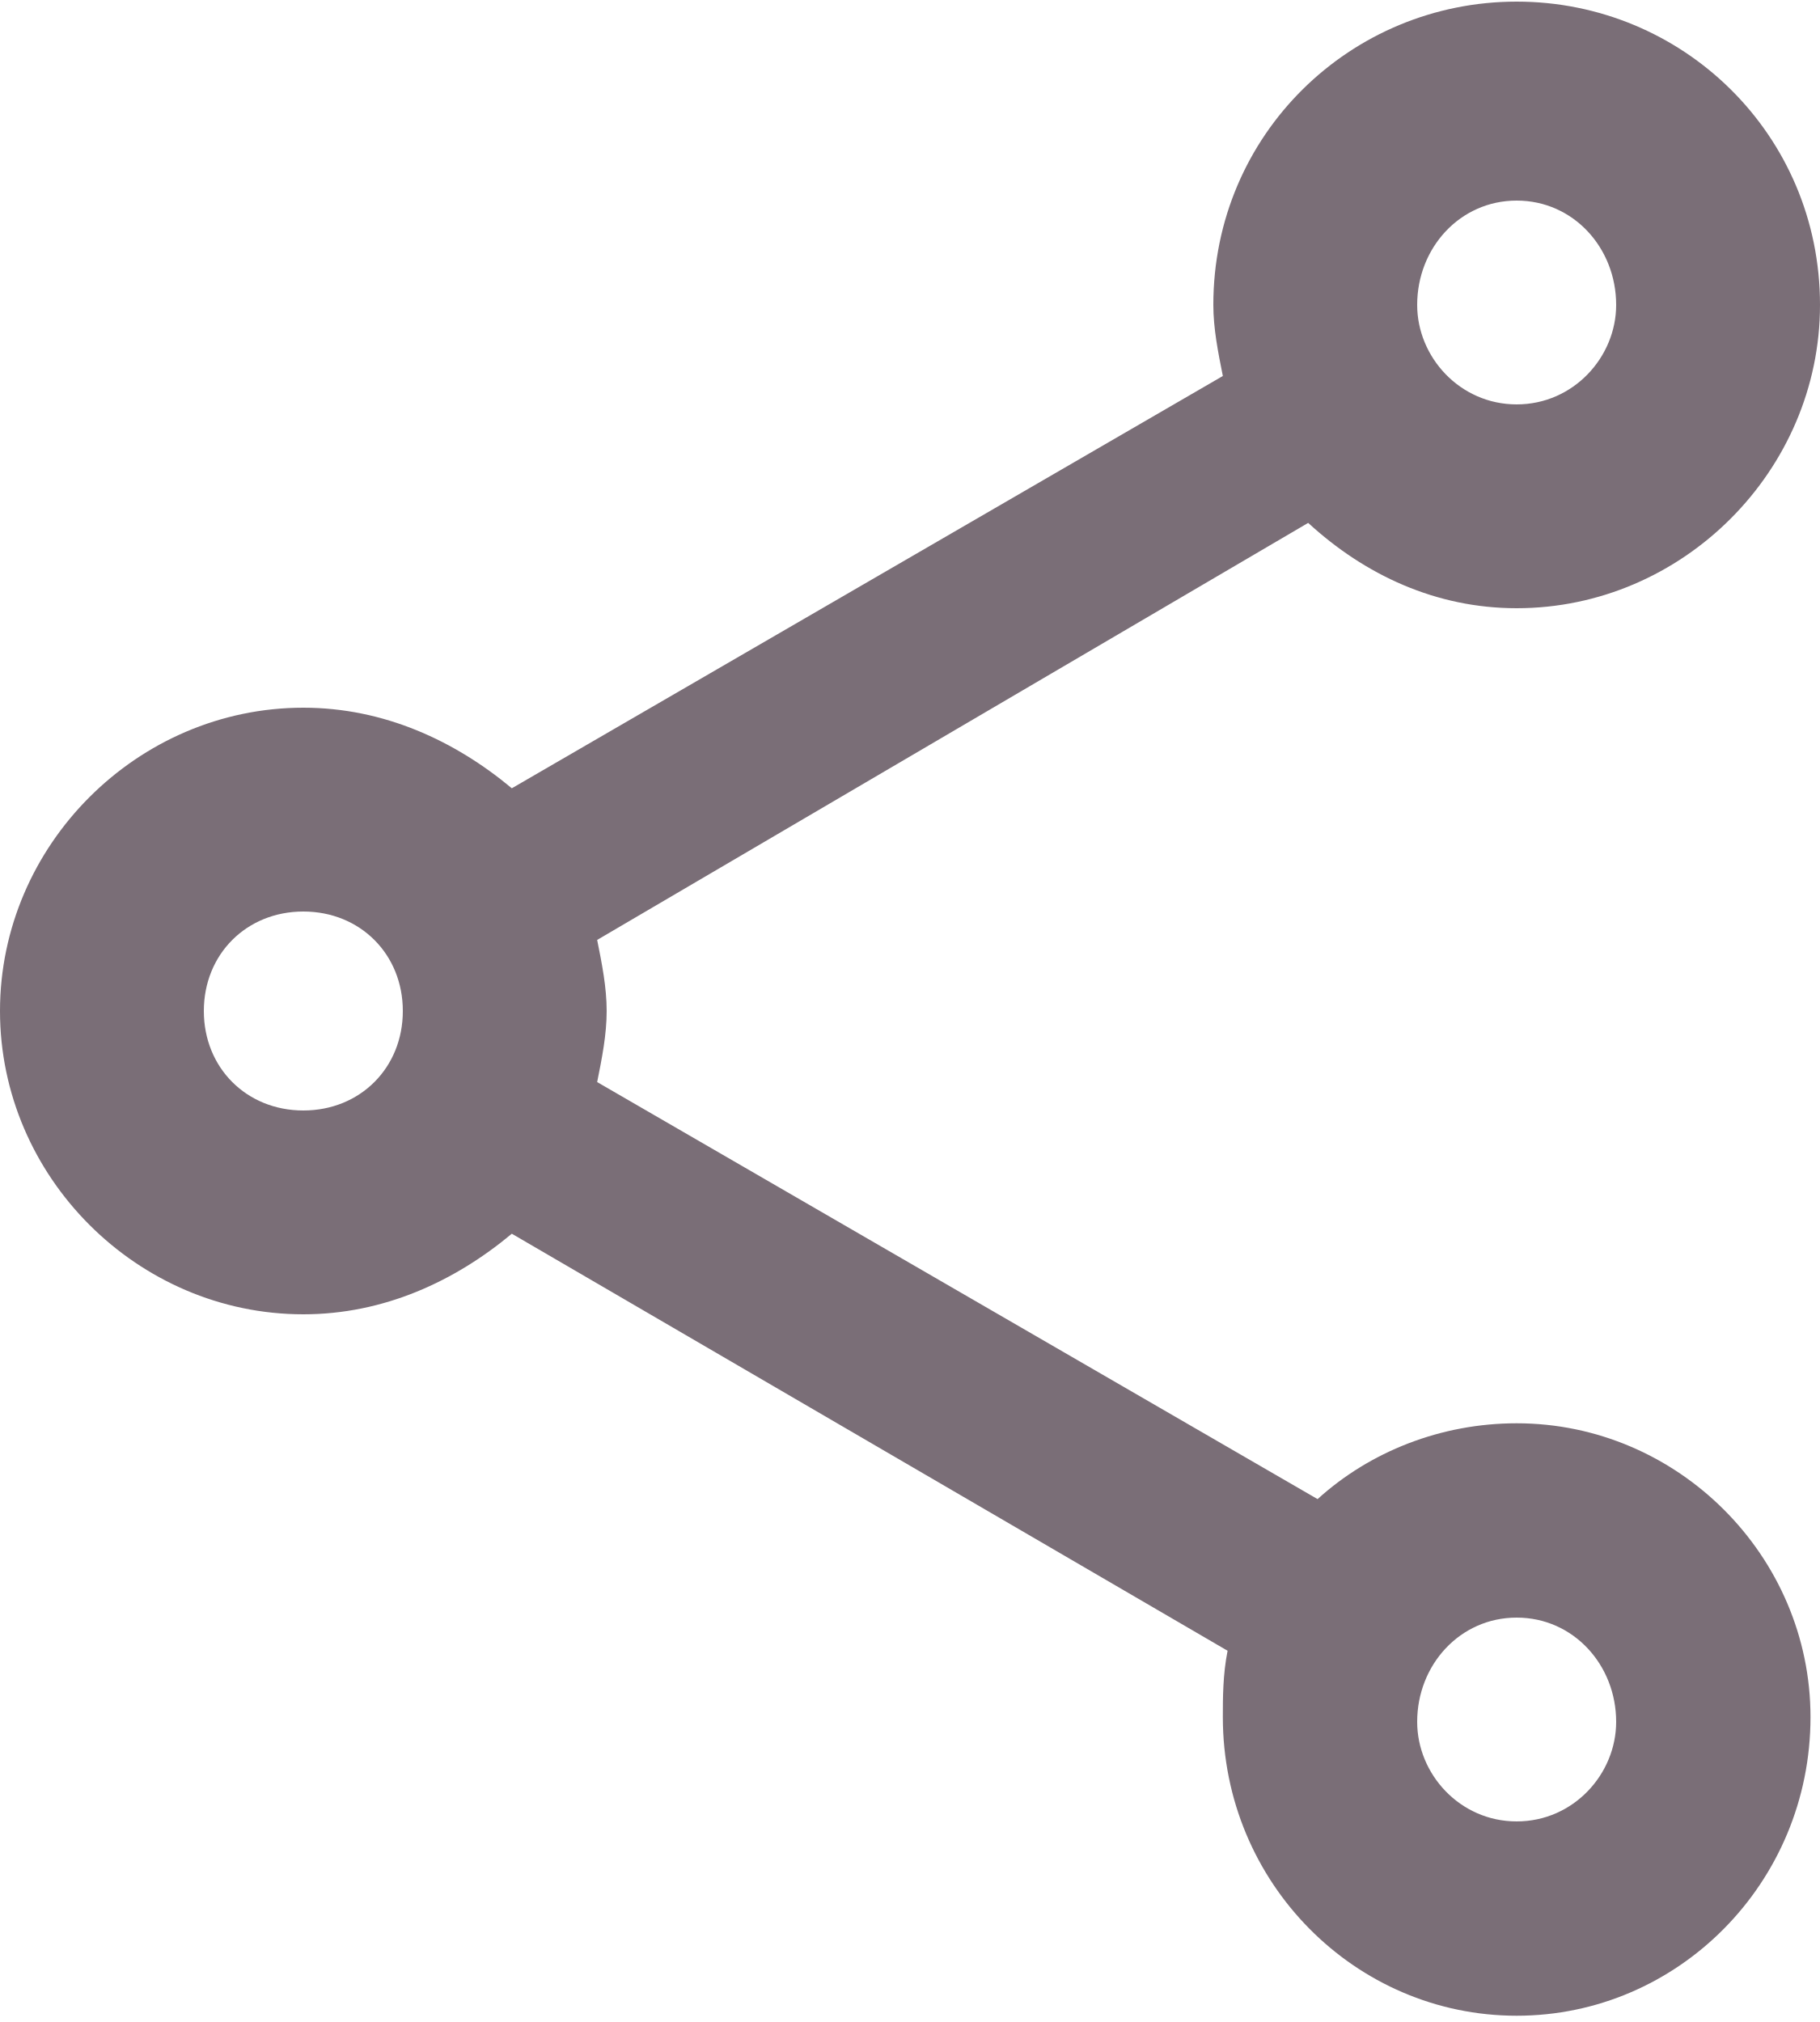
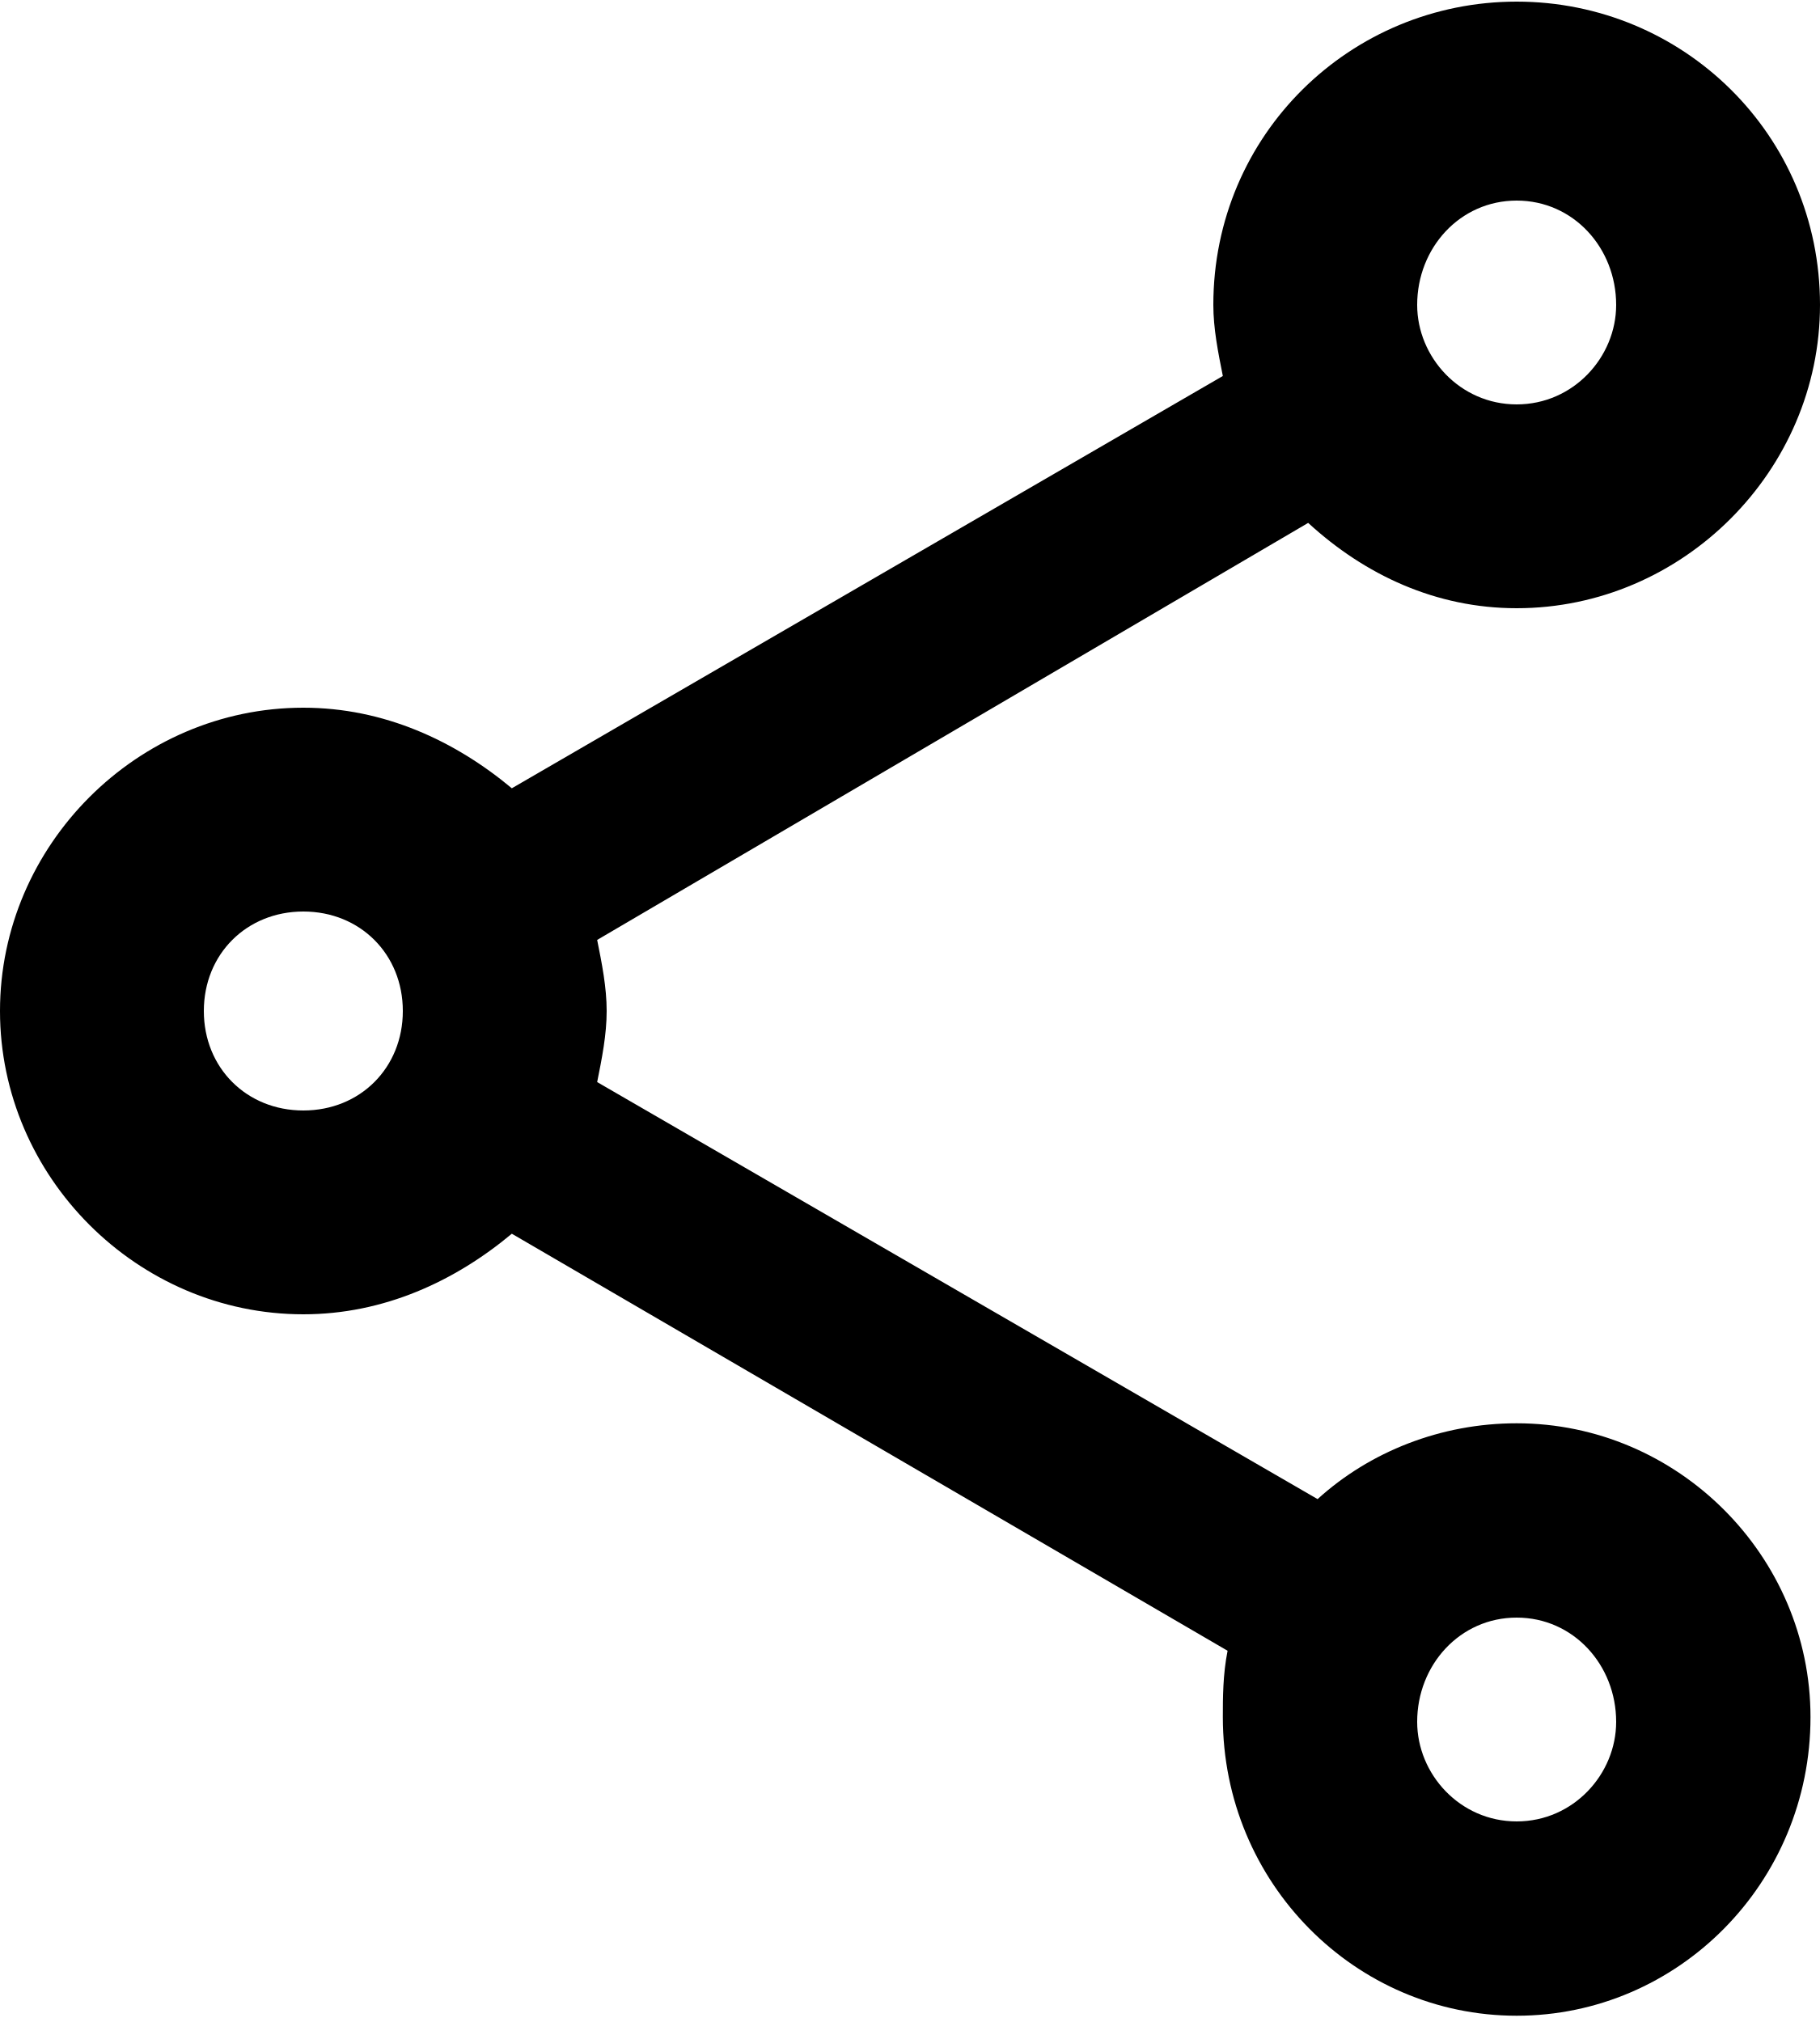
- <svg xmlns="http://www.w3.org/2000/svg" width="18px" height="20px" viewBox="0 0 18 20" version="1.1">
-   <g id="Work-In-Progress" stroke="none" stroke-width="1" fill="none" fill-rule="evenodd">
-     <g id="4-1-1" transform="translate(-323, -264)">
-       <g id="Group-5" transform="translate(0, 234)">
-         <g id="Group-2" transform="translate(280, 28)">
-           <g id="Group" transform="translate(40, 0)">
-             <rect id="Path" x="0" y="0" width="24" height="24" />
-             <path d="M18,21.938 C19.594,21.938 20.906,20.625 20.906,18.984 C20.906,17.391 19.594,16.078 18,16.078 C17.25,16.078 16.547,16.359 16.031,16.828 L8.906,12.703 C8.953,12.469 9,12.234 9,12 C9,11.766 8.953,11.531 8.906,11.297 L15.938,7.172 C16.5,7.688 17.203,8.016 18,8.016 C19.641,8.016 21,6.656 21,5.016 C21,3.328 19.641,2.016 18,2.016 C16.359,2.016 15,3.328 15,5.016 C15,5.25 15.047,5.484 15.094,5.719 L8.062,9.797 C7.5,9.328 6.797,9 6,9 C4.359,9 3,10.359 3,12 C3,13.641 4.359,15 6,15 C6.797,15 7.5,14.672 8.062,14.203 L15.141,18.328 C15.094,18.562 15.094,18.797 15.094,18.984 C15.094,20.625 16.406,21.938 18,21.938 Z M18,6 C17.438,6 17.016,5.531 17.016,5.016 C17.016,4.453 17.438,3.984 18,3.984 C18.562,3.984 18.984,4.453 18.984,5.016 C18.984,5.531 18.562,6 18,6 Z M6,12.984 C5.438,12.984 5.016,12.562 5.016,12 C5.016,11.438 5.438,11.016 6,11.016 C6.562,11.016 6.984,11.438 6.984,12 C6.984,12.562 6.562,12.984 6,12.984 Z M18,20.016 C17.438,20.016 17.016,19.547 17.016,19.031 C17.016,18.469 17.438,18 18,18 C18.562,18 18.984,18.469 18.984,19.031 C18.984,19.547 18.562,20.016 18,20.016 Z" id="s" fill="#7A6E77" fill-rule="nonzero" />
-           </g>
+ <svg xmlns="http://www.w3.org/2000/svg" width="18px" height="20px" viewBox="0 0 18 20" version="1.1" fill="currentColor" fill-rule="evenodd" clip-rule="evenodd">
+   <g id="4-1-1" transform="translate(-323, -264)">
+     <g id="Group-5" transform="translate(0, 234)">
+       <g id="Group-2" transform="translate(280, 28)">
+         <g id="Group" transform="translate(40, 0)">
+           <path d="M18,21.938 C19.594,21.938 20.906,20.625 20.906,18.984 C20.906,17.391 19.594,16.078 18,16.078 C17.25,16.078 16.547,16.359 16.031,16.828 L8.906,12.703 C8.953,12.469 9,12.234 9,12 C9,11.766 8.953,11.531 8.906,11.297 L15.938,7.172 C16.5,7.688 17.203,8.016 18,8.016 C19.641,8.016 21,6.656 21,5.016 C21,3.328 19.641,2.016 18,2.016 C16.359,2.016 15,3.328 15,5.016 C15,5.25 15.047,5.484 15.094,5.719 L8.062,9.797 C7.5,9.328 6.797,9 6,9 C4.359,9 3,10.359 3,12 C3,13.641 4.359,15 6,15 C6.797,15 7.5,14.672 8.062,14.203 L15.141,18.328 C15.094,18.562 15.094,18.797 15.094,18.984 C15.094,20.625 16.406,21.938 18,21.938 Z M18,6 C17.438,6 17.016,5.531 17.016,5.016 C17.016,4.453 17.438,3.984 18,3.984 C18.562,3.984 18.984,4.453 18.984,5.016 C18.984,5.531 18.562,6 18,6 Z M6,12.984 C5.438,12.984 5.016,12.562 5.016,12 C5.016,11.438 5.438,11.016 6,11.016 C6.562,11.016 6.984,11.438 6.984,12 C6.984,12.562 6.562,12.984 6,12.984 Z M18,20.016 C17.438,20.016 17.016,19.547 17.016,19.031 C17.016,18.469 17.438,18 18,18 C18.562,18 18.984,18.469 18.984,19.031 C18.984,19.547 18.562,20.016 18,20.016 Z" />
        </g>
      </g>
    </g>
  </g>
</svg>
